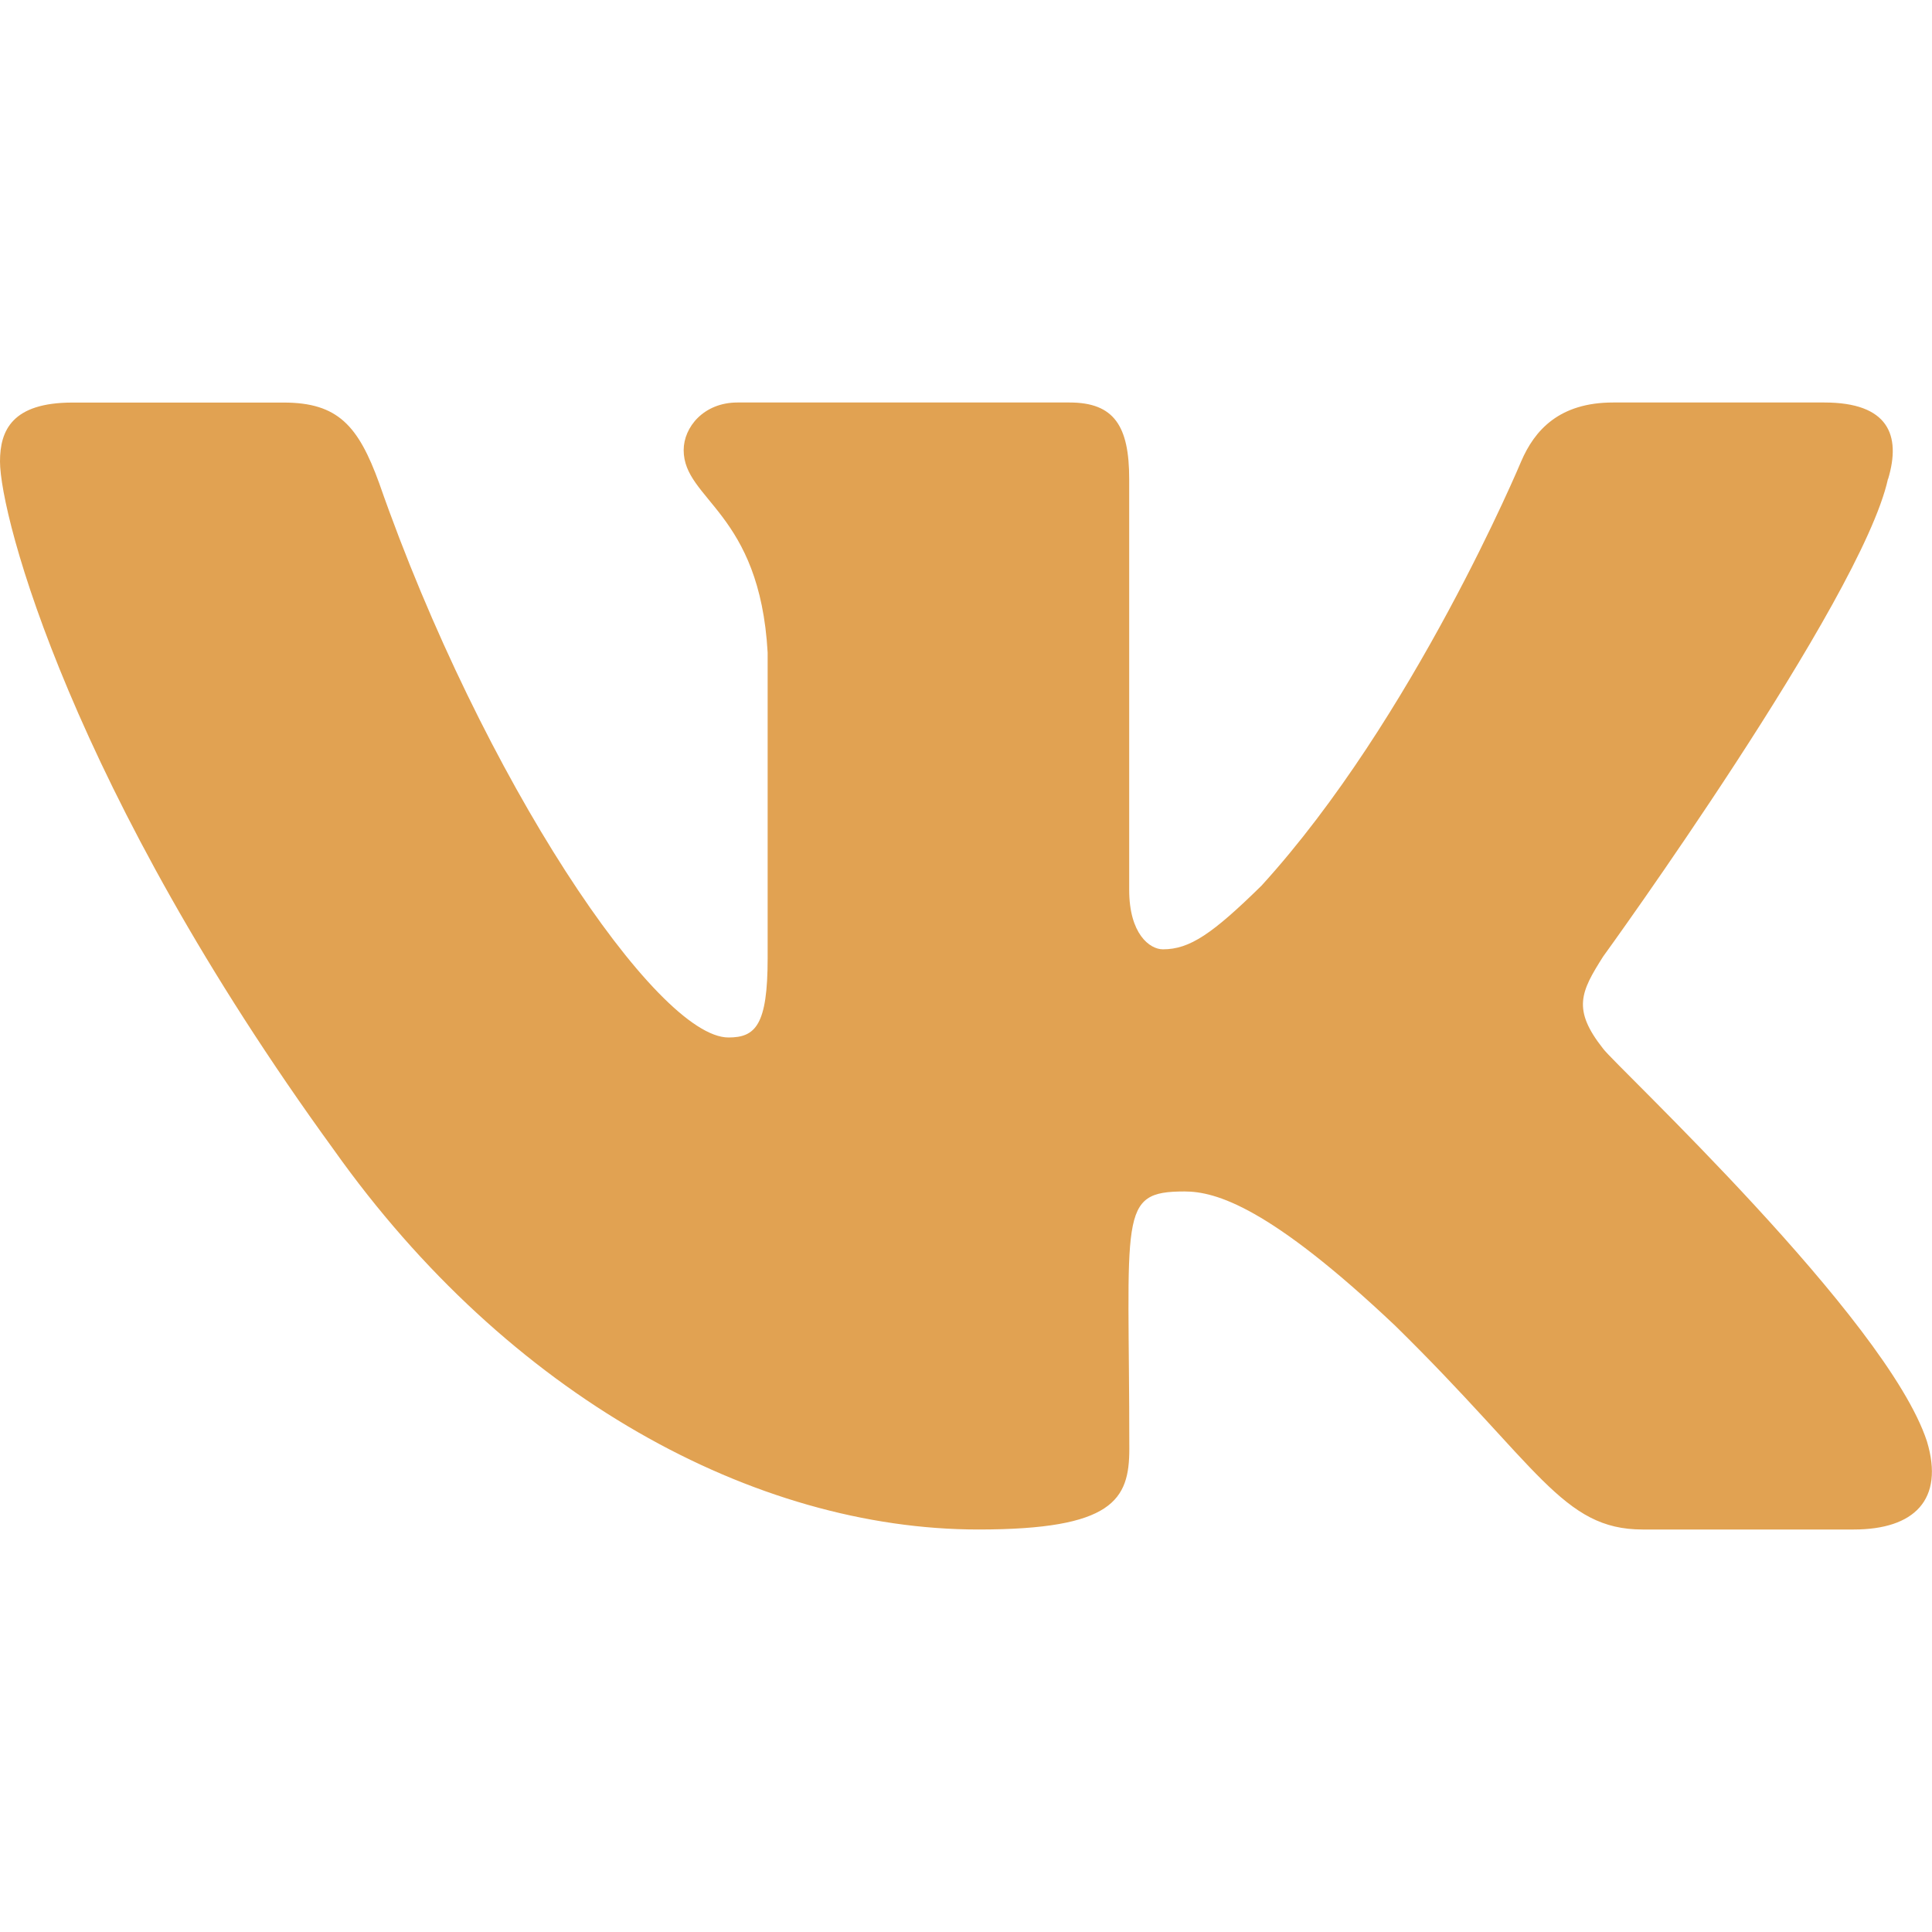
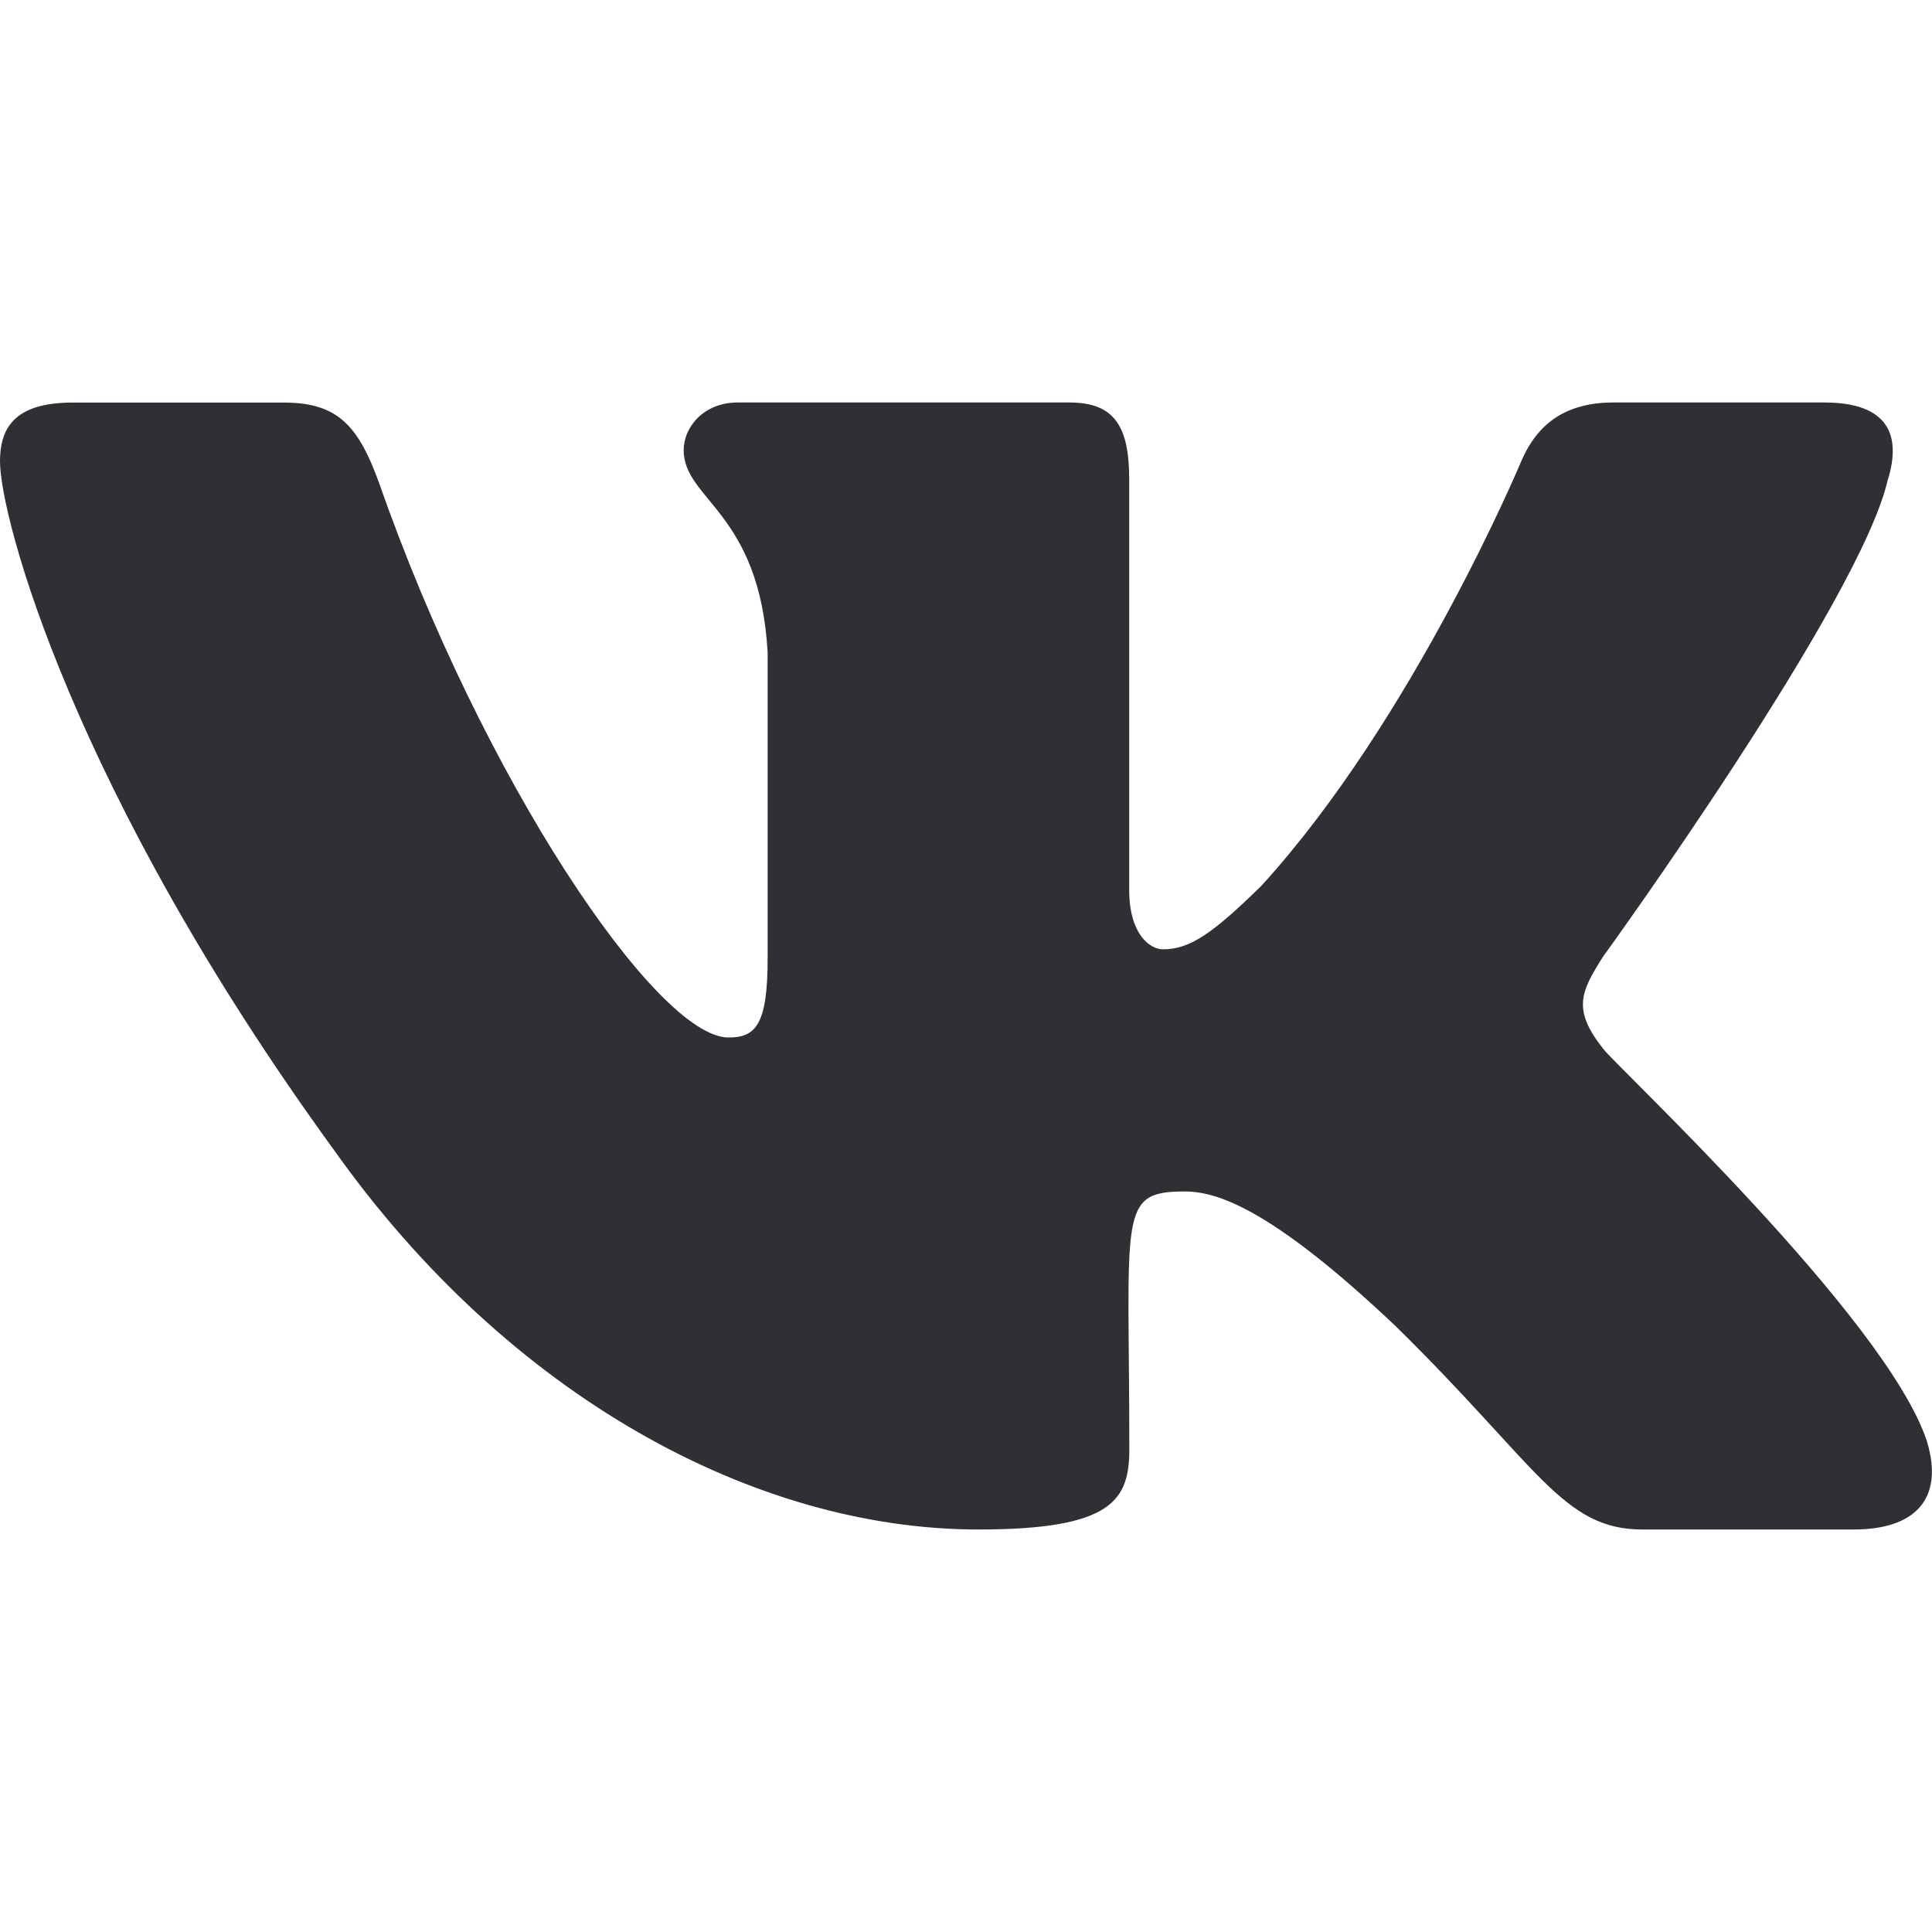
<svg xmlns="http://www.w3.org/2000/svg" width="30" height="30" viewBox="0 0 30 30" fill="none">
-   <path d="M24.894 16.285C24.409 15.672 24.547 15.4 24.894 14.852C24.9 14.846 28.904 9.314 29.316 7.438L29.319 7.436C29.524 6.753 29.319 6.25 28.328 6.25H25.047C24.212 6.25 23.828 6.681 23.621 7.164C23.621 7.164 21.951 11.161 19.589 13.752C18.826 14.501 18.474 14.741 18.058 14.741C17.852 14.741 17.534 14.501 17.534 13.818V7.436C17.534 6.616 17.3 6.25 16.609 6.25H11.451C10.928 6.25 10.616 6.633 10.616 6.989C10.616 7.766 11.797 7.945 11.92 10.133V14.879C11.92 15.919 11.731 16.11 11.312 16.11C10.197 16.11 7.491 12.096 5.888 7.503C5.564 6.611 5.247 6.251 4.406 6.251H1.125C0.189 6.251 0 6.683 0 7.165C0 8.018 1.115 12.256 5.185 17.856C7.897 21.679 11.717 23.75 15.193 23.75C17.281 23.75 17.536 23.29 17.536 22.499C17.536 18.846 17.348 18.501 18.394 18.501C18.879 18.501 19.714 18.741 21.664 20.585C23.892 22.771 24.259 23.75 25.506 23.75H28.786C29.721 23.75 30.195 23.29 29.922 22.383C29.299 20.474 25.084 16.547 24.894 16.285Z" fill="#E1A252" />
+   <g id="vk 1">
+     <path id="Vector" d="M24.894 16.285C24.409 15.672 24.547 15.4 24.894 14.852C24.9 14.846 28.904 9.314 29.316 7.438L29.319 7.436C29.524 6.753 29.319 6.25 28.328 6.25H25.047C24.212 6.25 23.828 6.681 23.621 7.164C23.621 7.164 21.951 11.161 19.589 13.752C18.826 14.501 18.474 14.741 18.058 14.741C17.852 14.741 17.534 14.501 17.534 13.818V7.436C17.534 6.616 17.3 6.25 16.609 6.25H11.451C10.928 6.25 10.616 6.633 10.616 6.989C10.616 7.766 11.797 7.945 11.92 10.133V14.879C11.92 15.919 11.731 16.11 11.312 16.11C10.197 16.11 7.491 12.096 5.888 7.503C5.564 6.611 5.247 6.251 4.406 6.251H1.125C0.189 6.251 0 6.683 0 7.165C0 8.018 1.115 12.256 5.185 17.856C7.897 21.679 11.717 23.75 15.193 23.75C17.281 23.75 17.536 23.29 17.536 22.499C17.536 18.846 17.348 18.501 18.394 18.501C18.879 18.501 19.714 18.741 21.664 20.585C23.892 22.771 24.259 23.75 25.506 23.75H28.786C29.721 23.75 30.195 23.29 29.922 22.383C29.299 20.474 25.084 16.547 24.894 16.285Z" fill="#2F3035" />
+   </g>
</svg>
